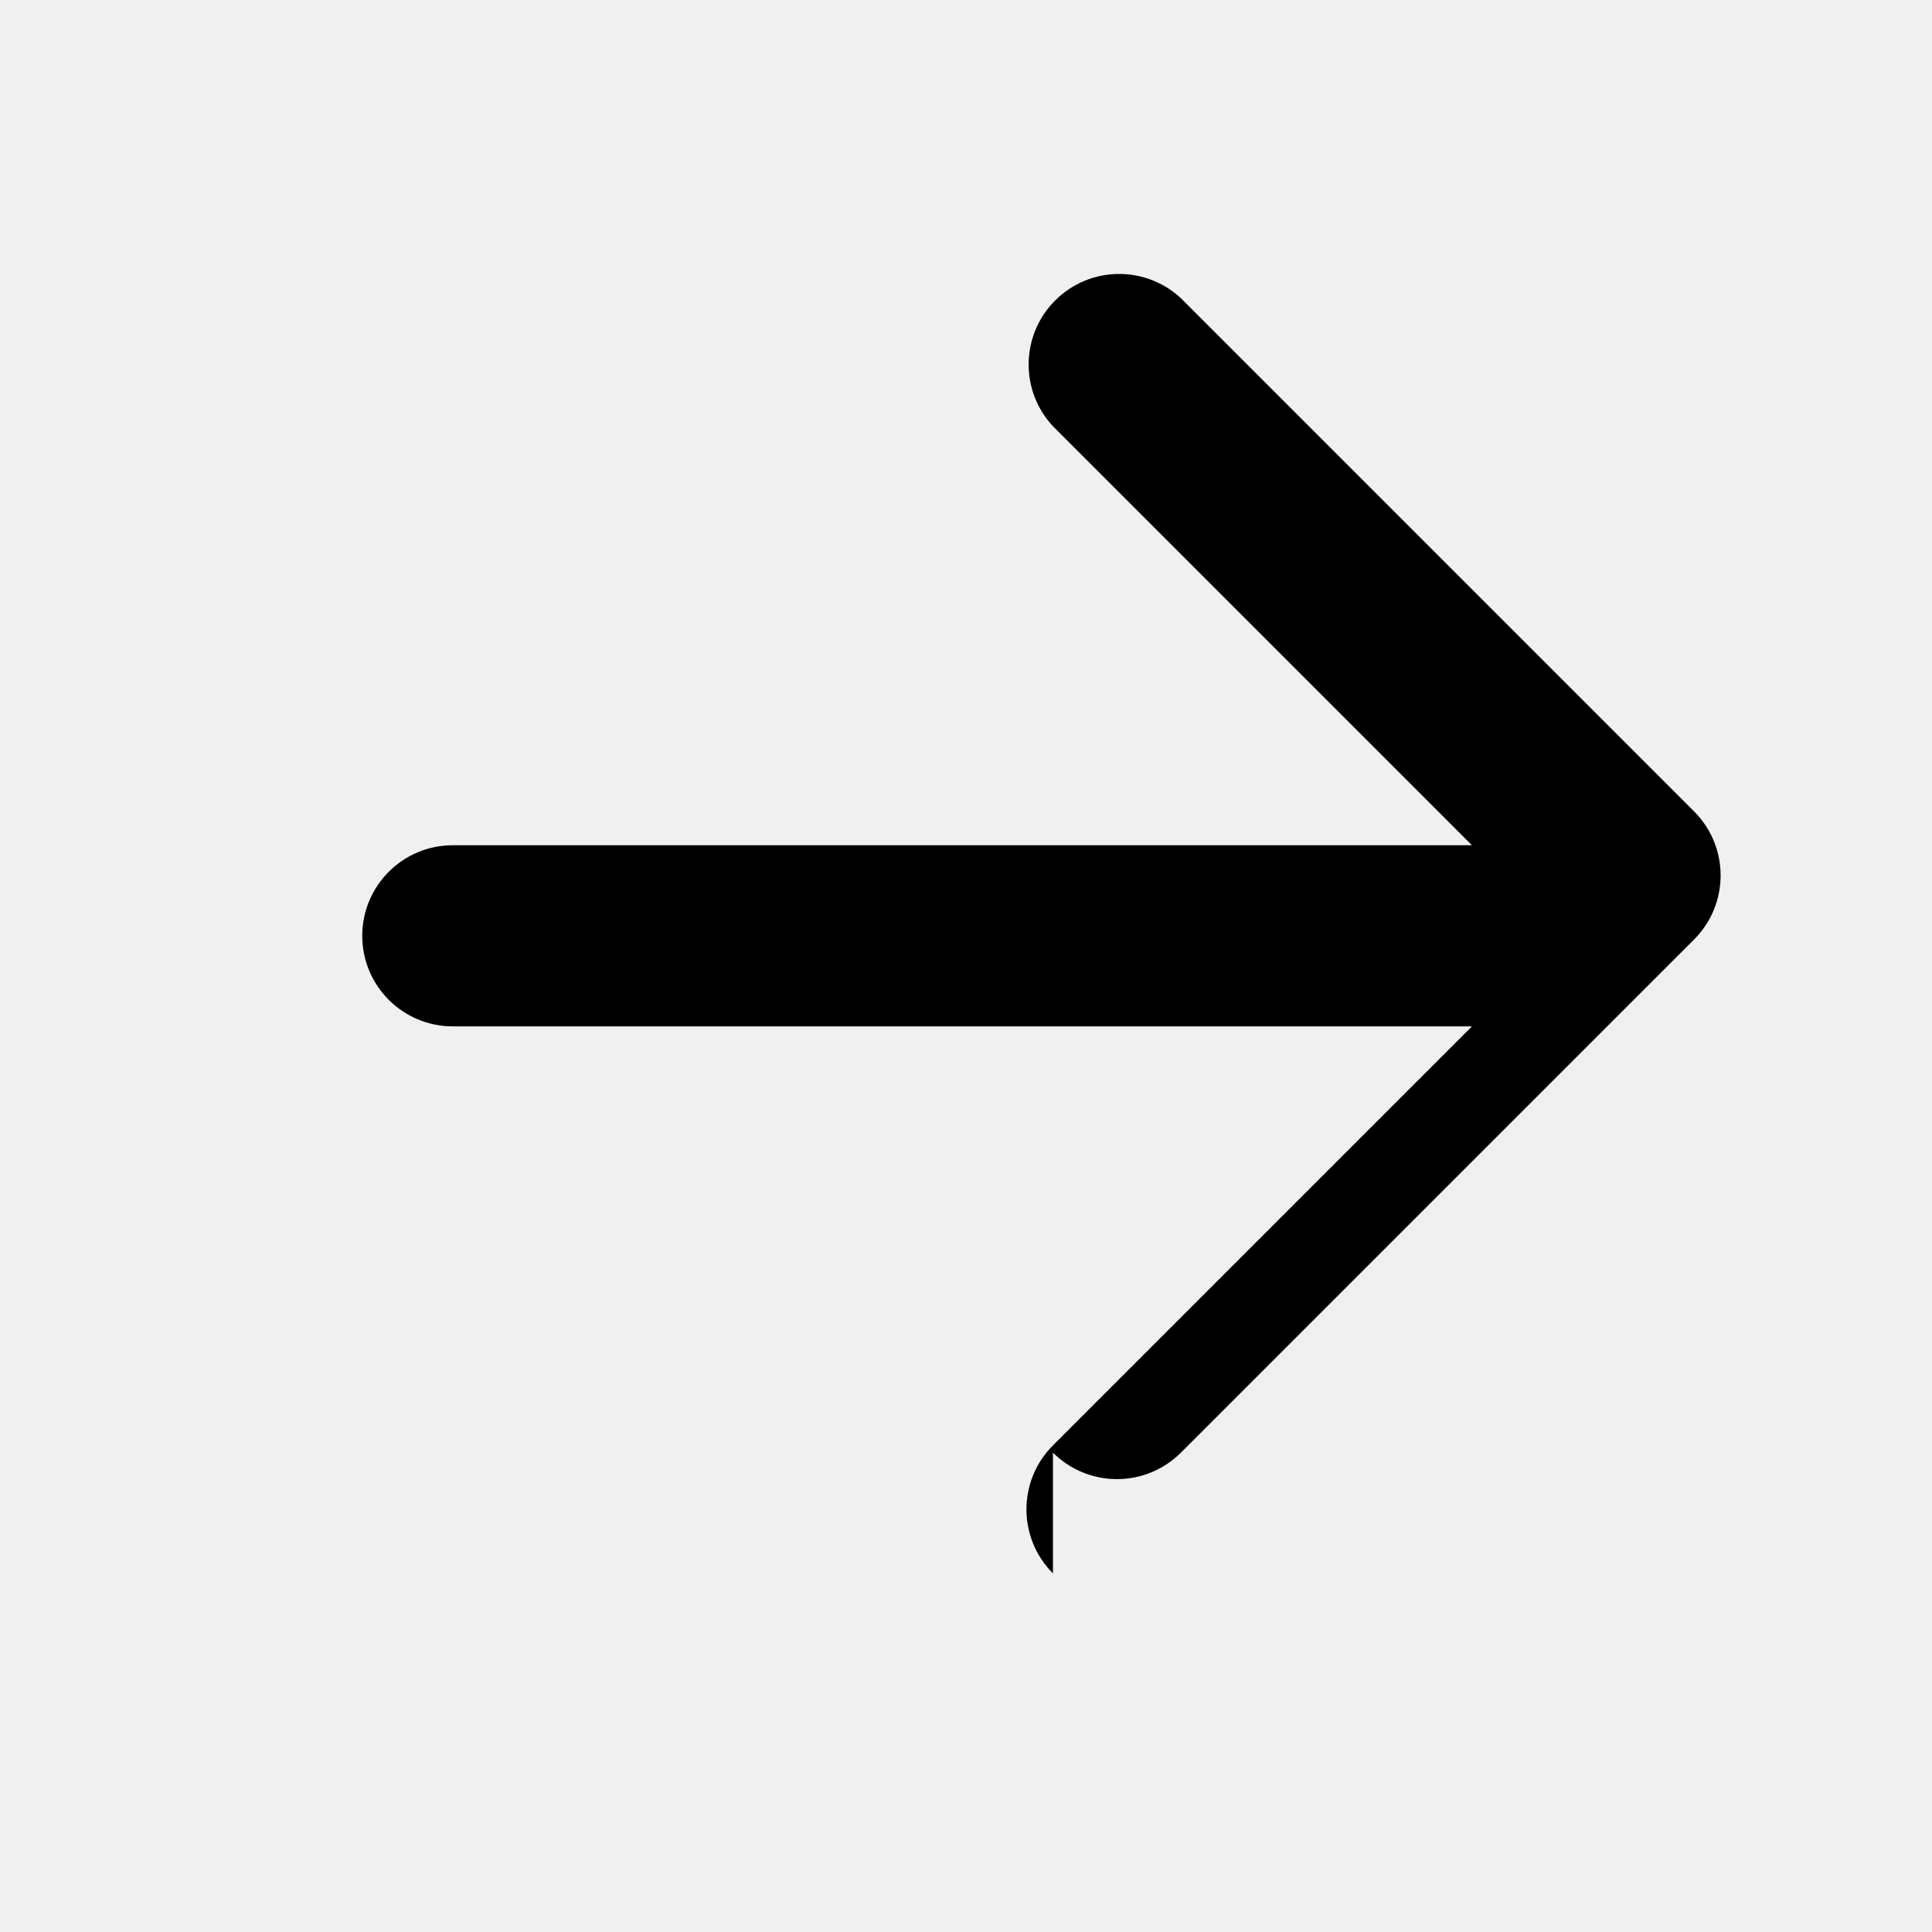
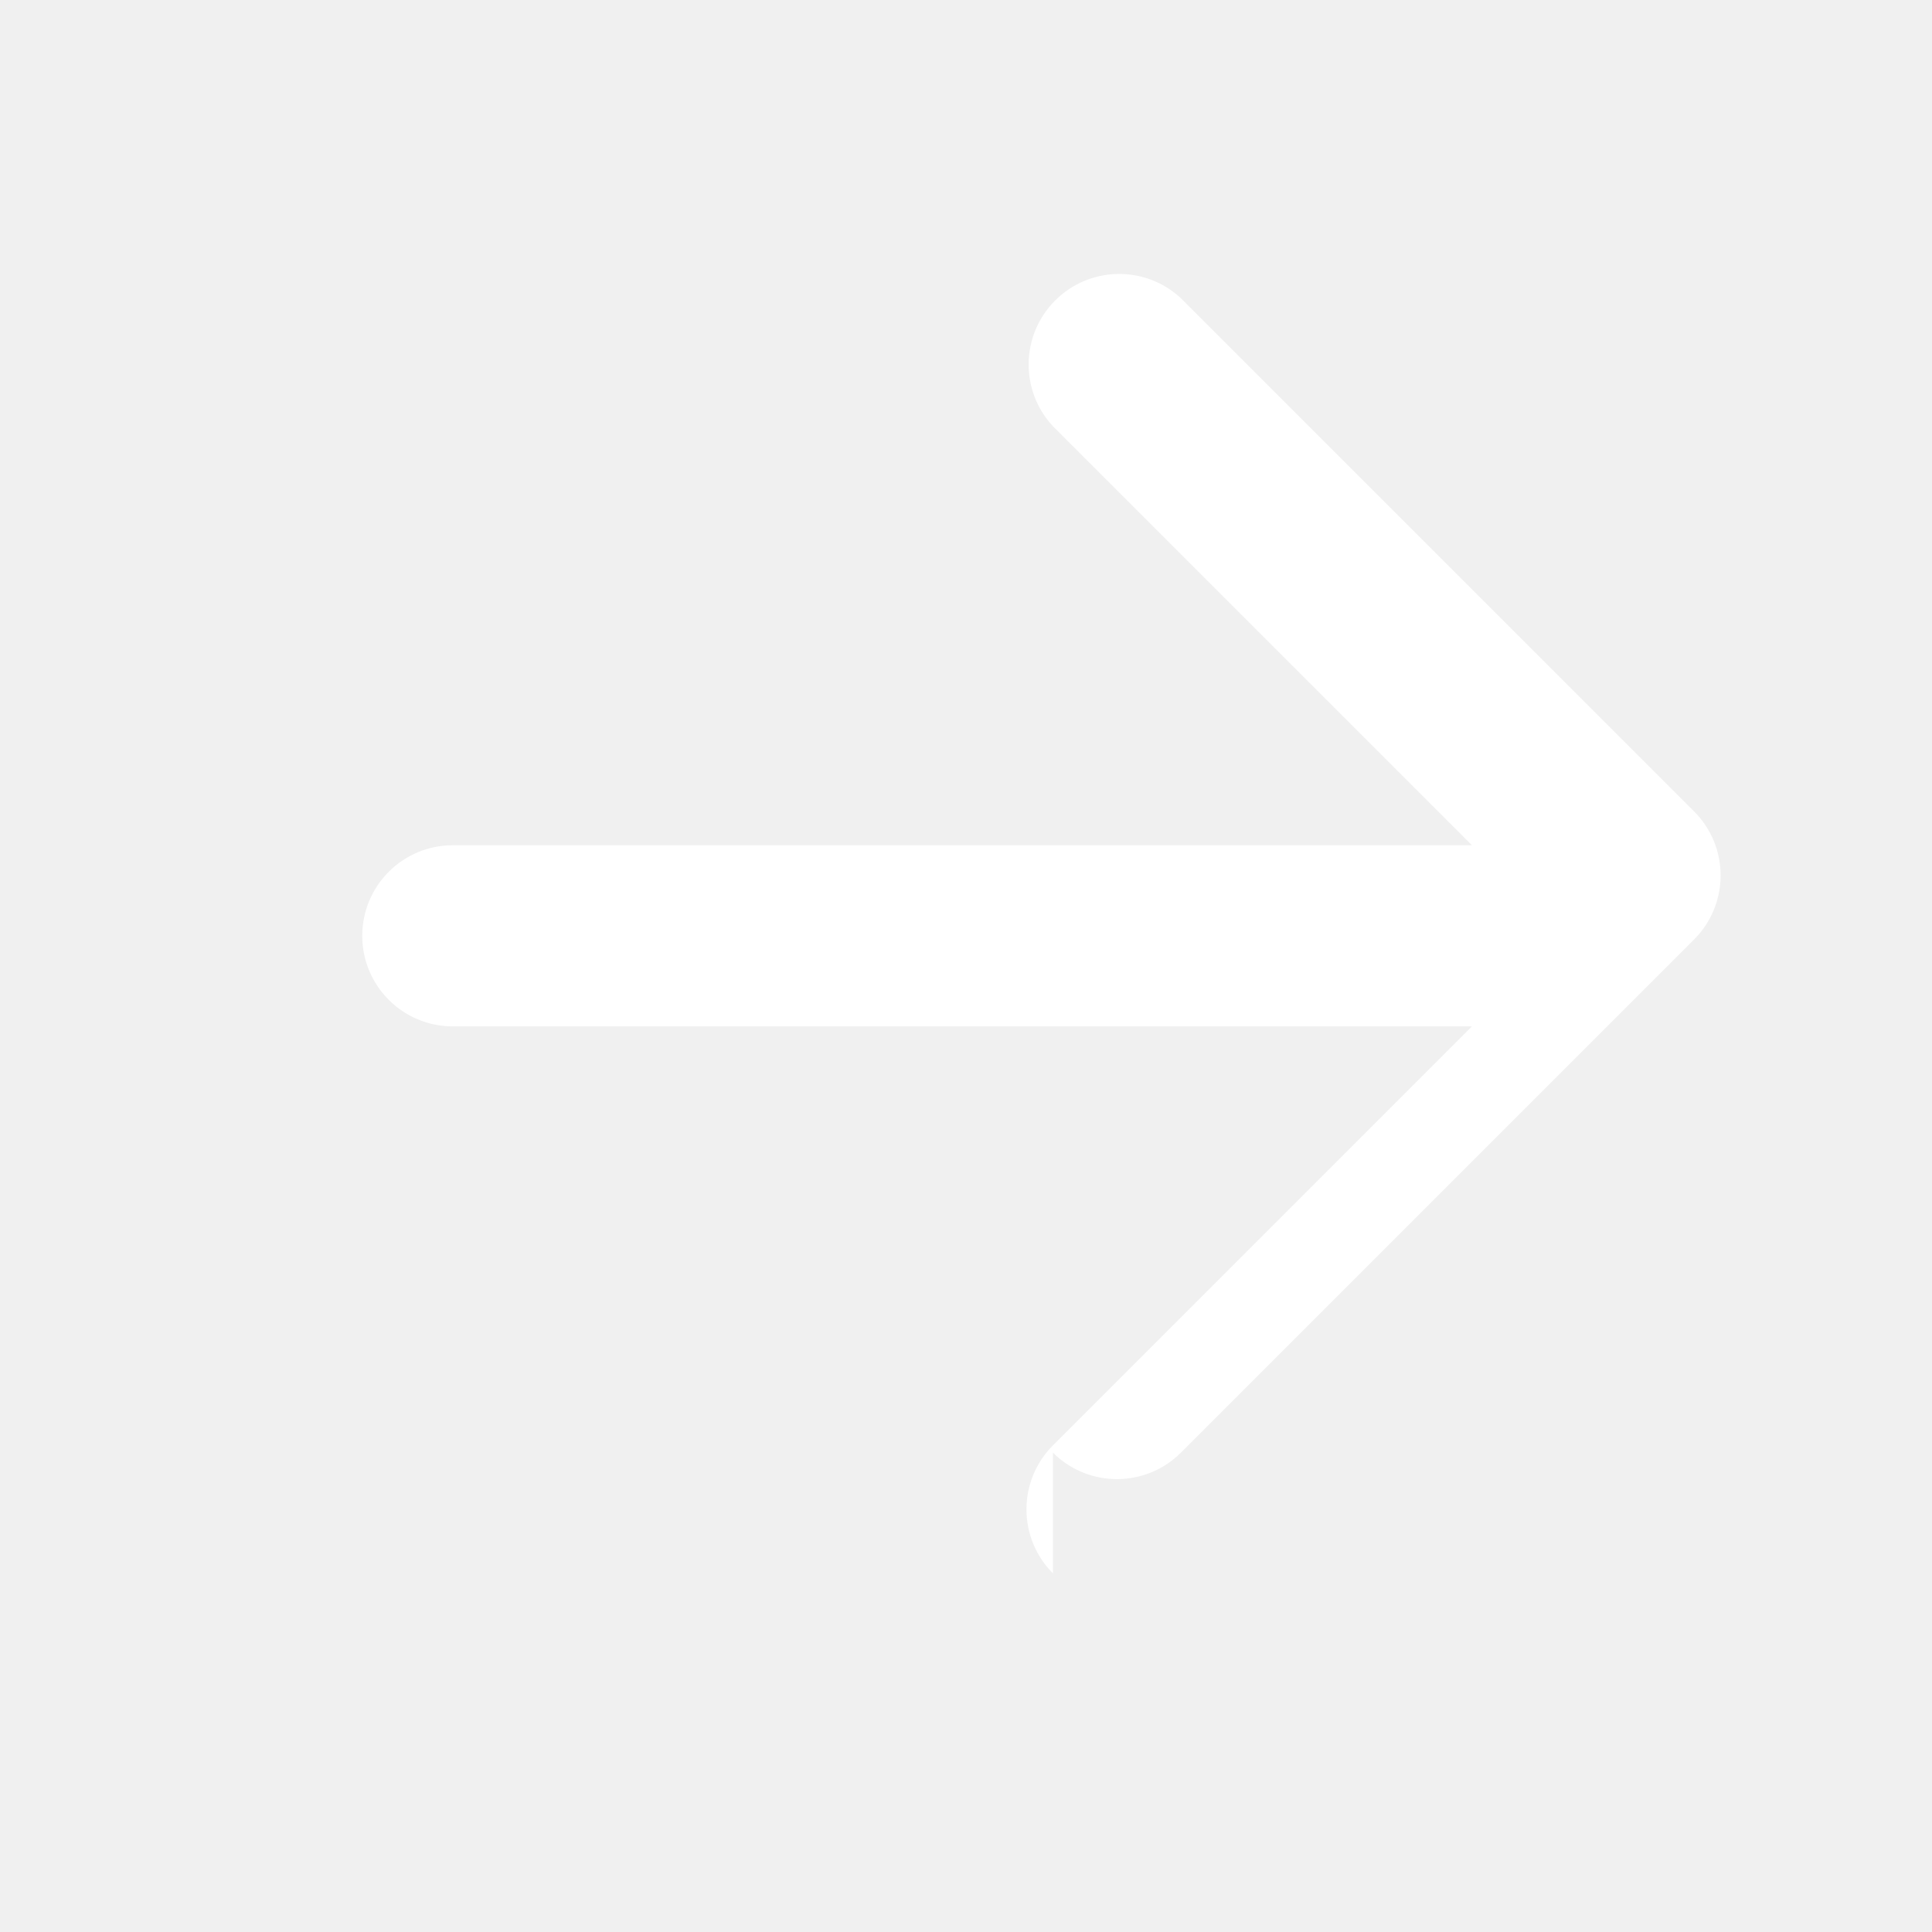
- <svg xmlns="http://www.w3.org/2000/svg" stroke="black" fill="black" stroke-width="0" viewBox="0 0 16 16">
+ <svg xmlns="http://www.w3.org/2000/svg" stroke="black" fill="white" stroke-width="0" viewBox="0 0 16 16">
  <path d="M8.72 13.03a.75.75 0 0 1 0-1.06L12.19 8.5H3.75a.75.75 0 0 1 0-1.5h8.44l-3.47-3.47a.75.75 0 0 1 1.06-1.06l4.25 4.25a.75.75 0 0 1 0 1.06l-4.25 4.25a.75.75 0 0 1-1.06 0z" />
</svg>
